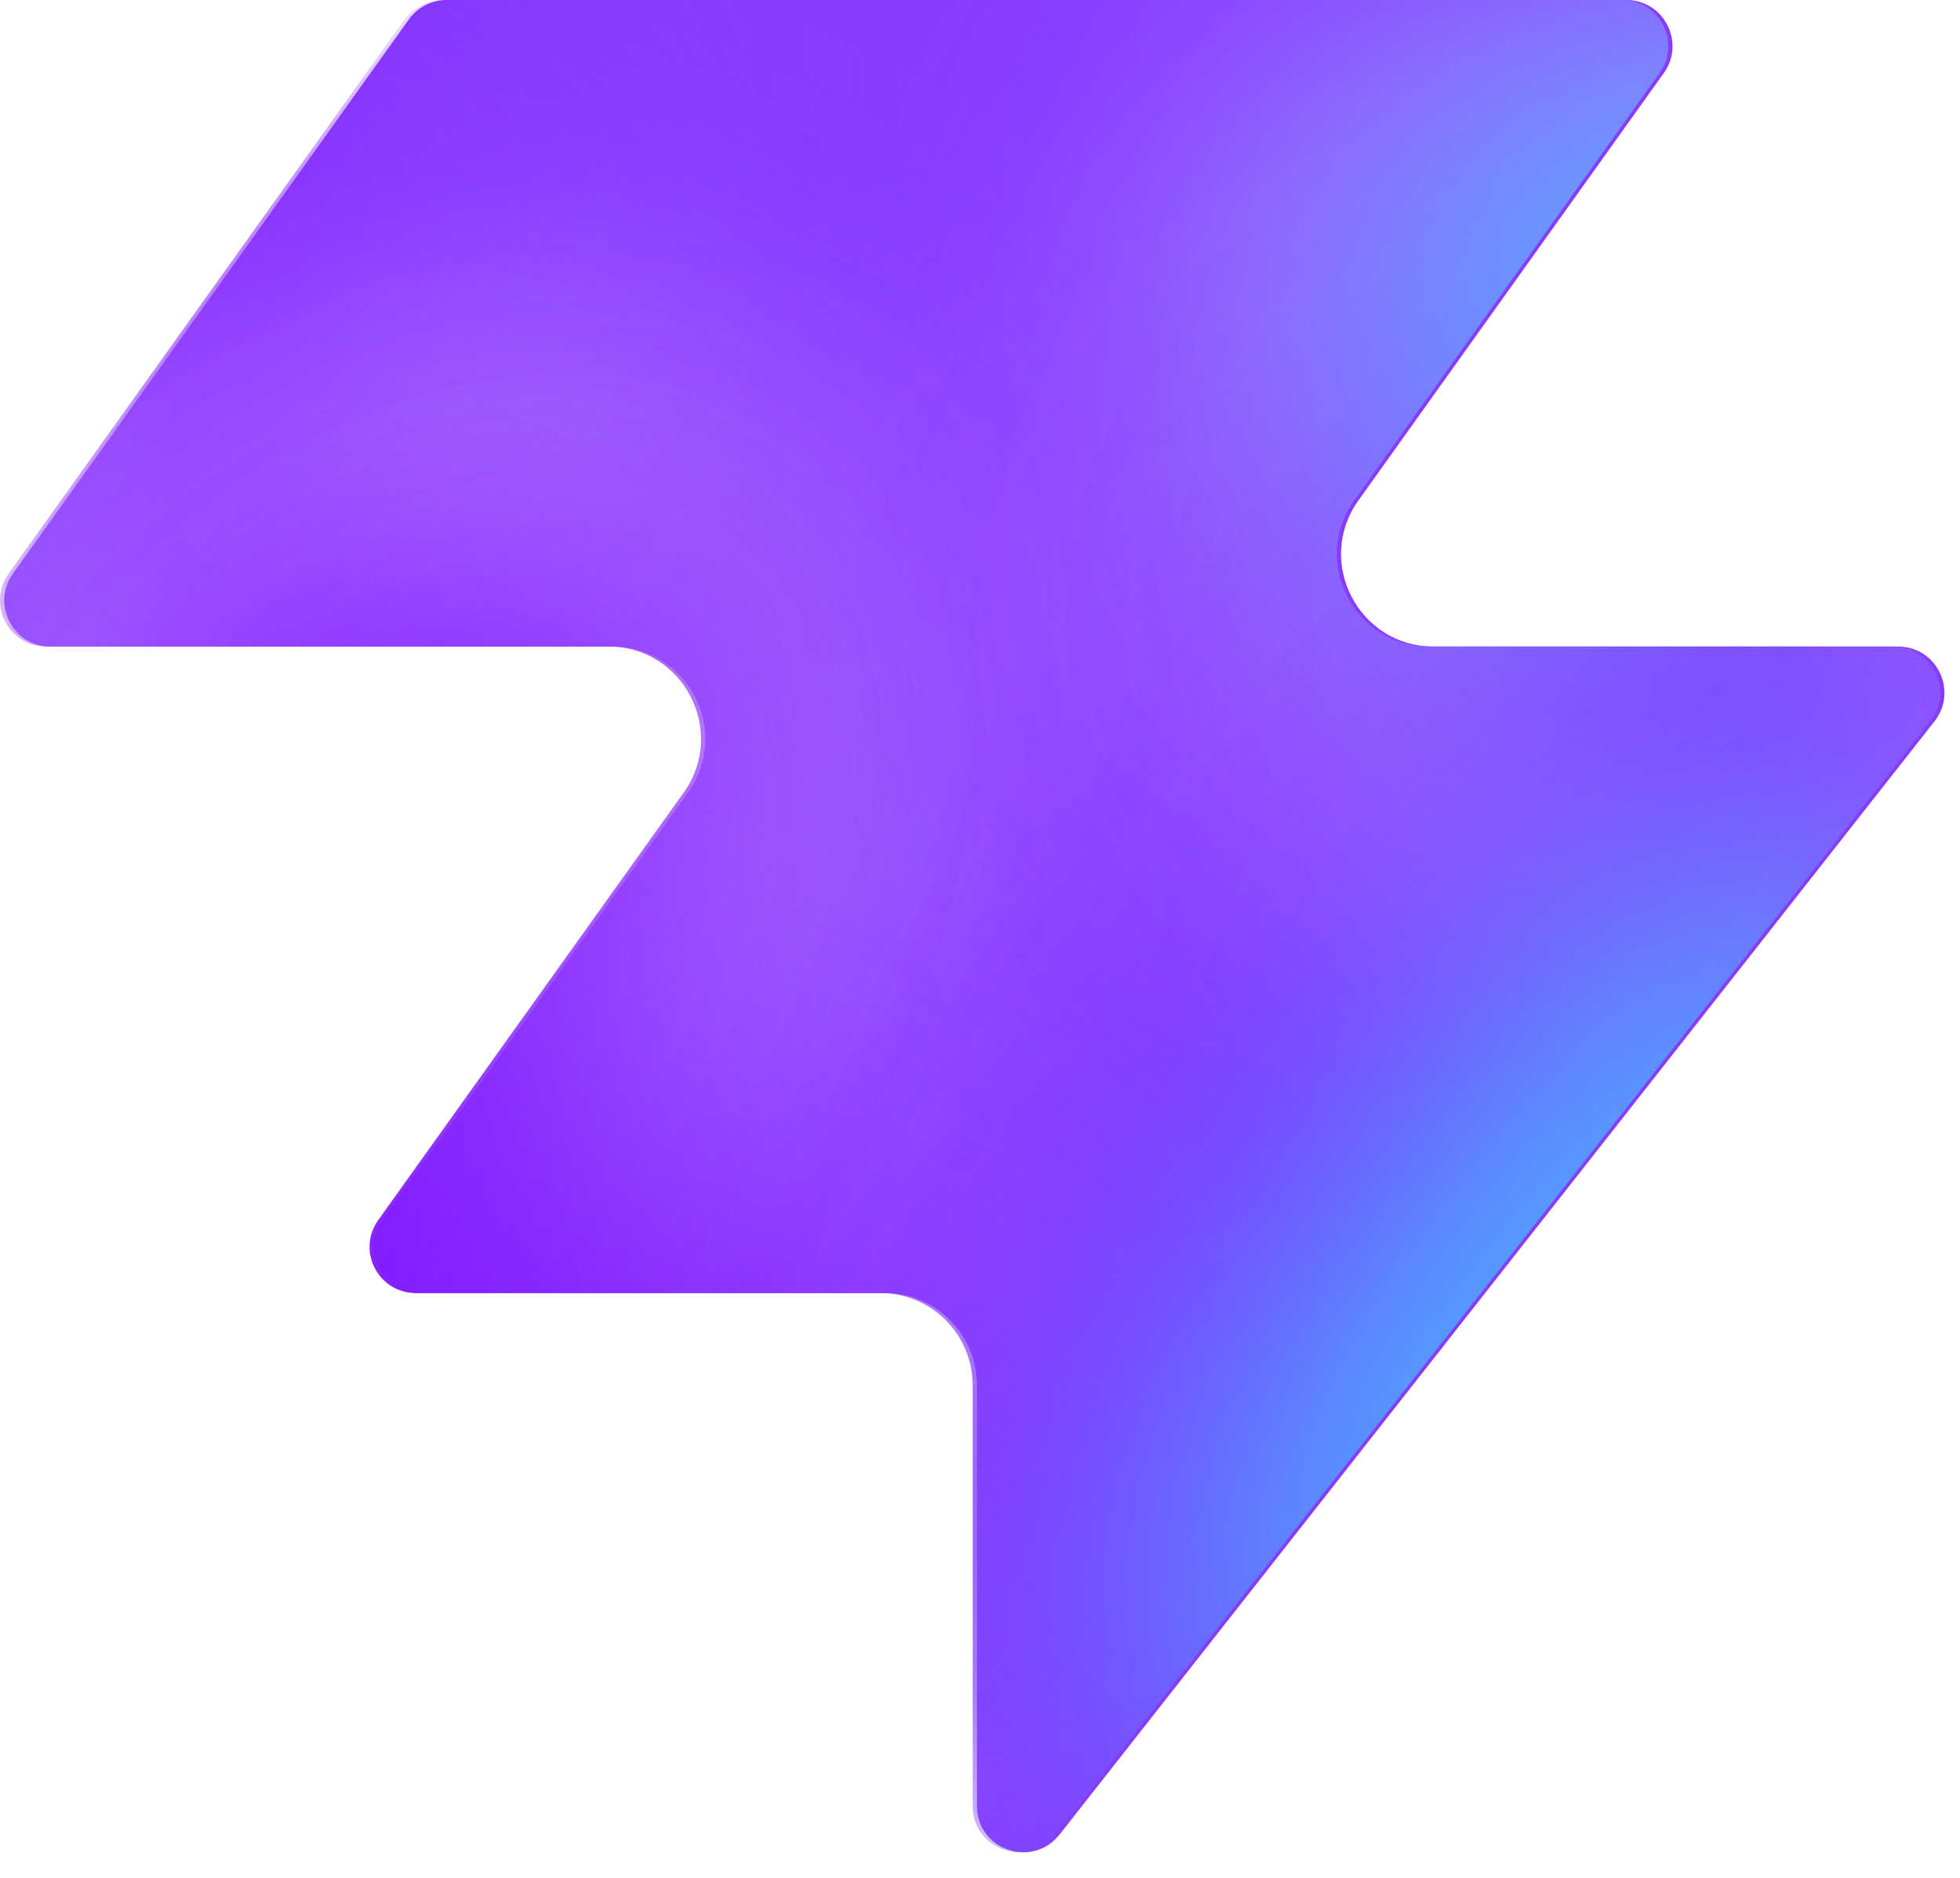
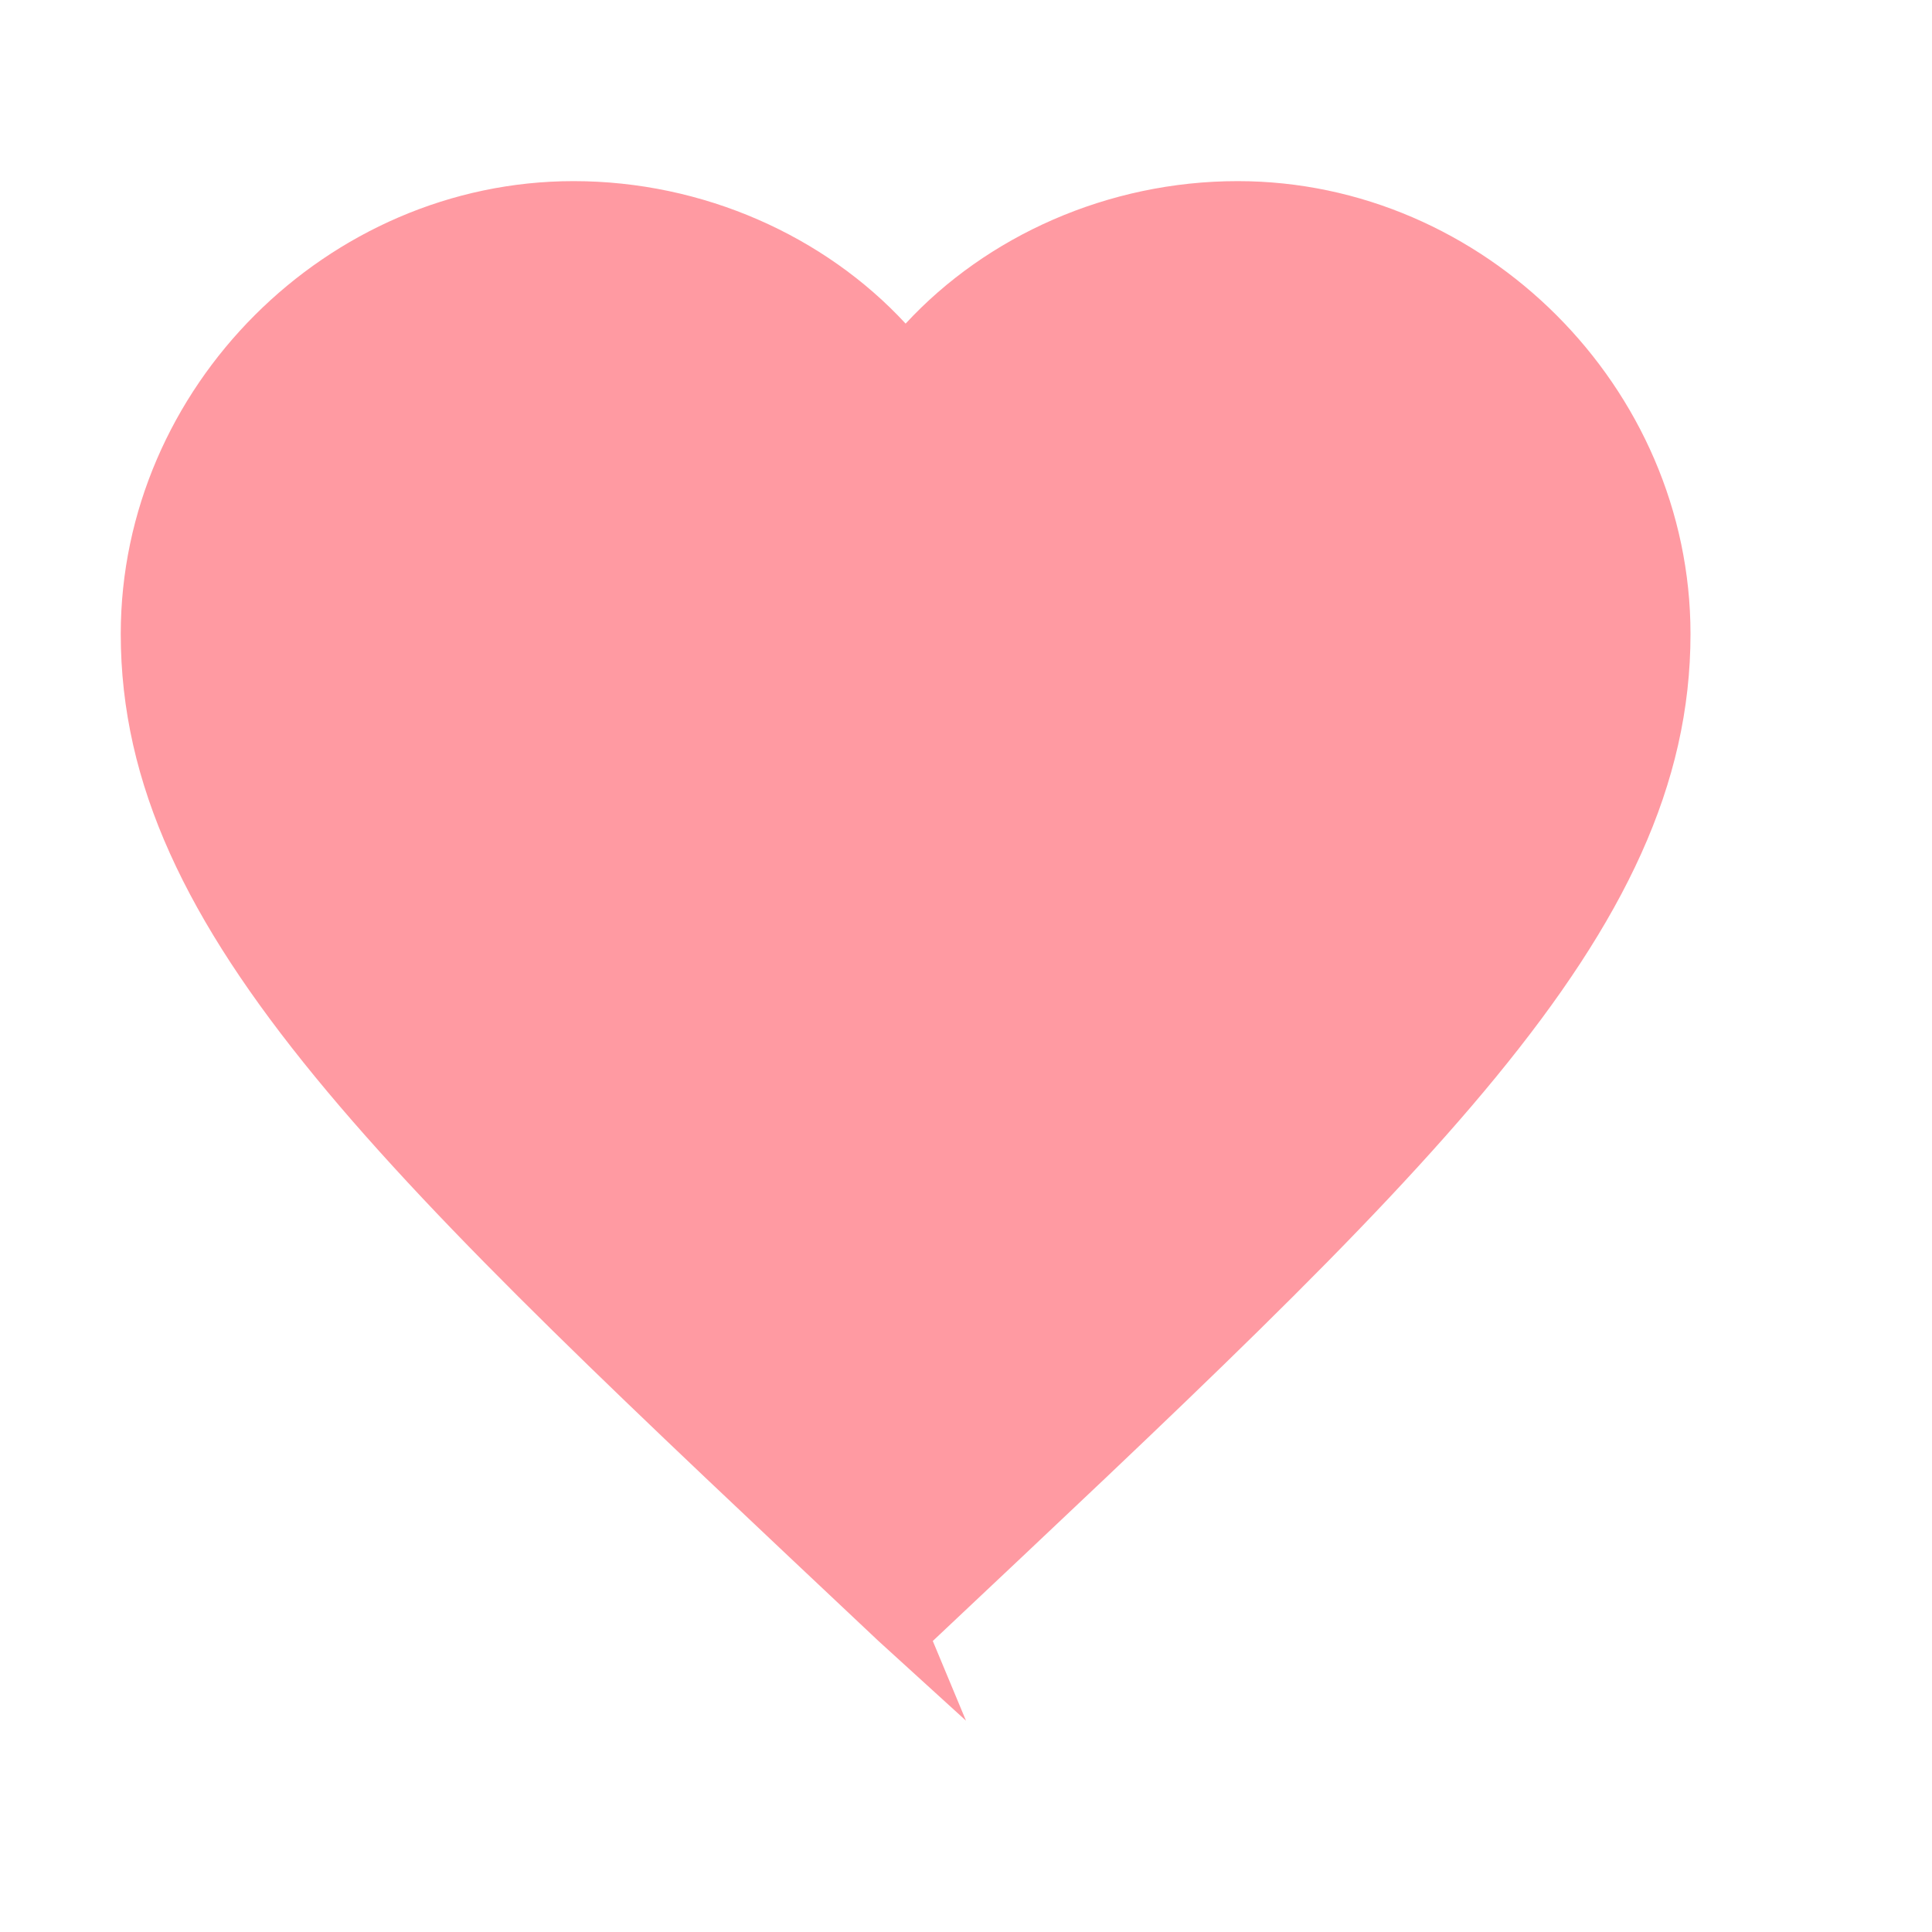
- <svg xmlns="http://www.w3.org/2000/svg" width="48" height="46" fill="none" viewBox="0 0 48 46">
-   <path fill="#863bff" d="M25.946 44.938c-.664.845-2.021.375-2.021-.698V33.937a2.26 2.26 0 0 0-2.262-2.262H10.287c-.92 0-1.456-1.04-.92-1.788l7.48-10.471c1.07-1.497 0-3.578-1.842-3.578H1.237c-.92 0-1.456-1.04-.92-1.788L10.013.474c.214-.297.556-.474.92-.474h28.894c.92 0 1.456 1.04.92 1.788l-7.48 10.471c-1.07 1.498 0 3.579 1.842 3.579h11.377c.943 0 1.473 1.088.89 1.83L25.947 44.94z" style="fill:#863bff;fill:color(display-p3 .525 .23 1);fill-opacity:1" />
-   <mask id="a" width="48" height="46" x="0" y="0" maskUnits="userSpaceOnUse" style="mask-type:alpha">
-     <path fill="#000" d="M25.842 44.938c-.664.844-2.021.375-2.021-.698V33.937a2.26 2.26 0 0 0-2.262-2.262H10.183c-.92 0-1.456-1.04-.92-1.788l7.48-10.471c1.07-1.498 0-3.579-1.842-3.579H1.133c-.92 0-1.456-1.04-.92-1.787L9.91.473c.214-.297.556-.474.92-.474h28.894c.92 0 1.456 1.04.92 1.788l-7.48 10.471c-1.07 1.498 0 3.578 1.842 3.578h11.377c.943 0 1.473 1.088.89 1.832L25.843 44.94z" style="fill:#000;fill-opacity:1" />
-   </mask>
-   <g mask="url(#a)">
-     <g filter="url(#b)">
-       <ellipse cx="5.508" cy="14.704" fill="#ede6ff" rx="5.508" ry="14.704" style="fill:#ede6ff;fill:color(display-p3 .927 .903 1);fill-opacity:1" transform="matrix(.00324 1 1 -.00324 -4.47 31.516)" />
-     </g>
-     <g filter="url(#c)">
-       <ellipse cx="10.399" cy="29.851" fill="#ede6ff" rx="10.399" ry="29.851" style="fill:#ede6ff;fill:color(display-p3 .927 .903 1);fill-opacity:1" transform="matrix(.00324 1 1 -.00324 -39.328 7.883)" />
-     </g>
-     <g filter="url(#d)">
-       <ellipse cx="5.508" cy="30.487" fill="#7e14ff" rx="5.508" ry="30.487" style="fill:#7e14ff;fill:color(display-p3 .492 .077 1);fill-opacity:1" transform="rotate(89.814 -25.913 -14.639)scale(1 -1)" />
-     </g>
-     <g filter="url(#e)">
-       <ellipse cx="5.508" cy="30.599" fill="#7e14ff" rx="5.508" ry="30.599" style="fill:#7e14ff;fill:color(display-p3 .492 .077 1);fill-opacity:1" transform="rotate(89.814 -32.644 -3.334)scale(1 -1)" />
-     </g>
-     <g filter="url(#f)">
-       <ellipse cx="5.508" cy="30.599" fill="#7e14ff" rx="5.508" ry="30.599" style="fill:#7e14ff;fill:color(display-p3 .492 .077 1);fill-opacity:1" transform="matrix(.00324 1 1 -.00324 -34.34 30.47)" />
-     </g>
-     <g filter="url(#g)">
-       <ellipse cx="14.072" cy="22.078" fill="#ede6ff" rx="14.072" ry="22.078" style="fill:#ede6ff;fill:color(display-p3 .927 .903 1);fill-opacity:1" transform="rotate(93.35 24.506 48.493)scale(-1 1)" />
-     </g>
-     <g filter="url(#h)">
-       <ellipse cx="3.47" cy="21.501" fill="#7e14ff" rx="3.47" ry="21.501" style="fill:#7e14ff;fill:color(display-p3 .492 .077 1);fill-opacity:1" transform="rotate(89.009 28.708 47.59)scale(-1 1)" />
-     </g>
-     <g filter="url(#i)">
-       <ellipse cx="3.47" cy="21.501" fill="#7e14ff" rx="3.47" ry="21.501" style="fill:#7e14ff;fill:color(display-p3 .492 .077 1);fill-opacity:1" transform="rotate(89.009 28.708 47.59)scale(-1 1)" />
-     </g>
-     <g filter="url(#j)">
-       <ellipse cx=".387" cy="8.972" fill="#7e14ff" rx="4.407" ry="29.108" style="fill:#7e14ff;fill:color(display-p3 .492 .077 1);fill-opacity:1" transform="rotate(39.51 .387 8.972)" />
-     </g>
-     <g filter="url(#k)">
-       <ellipse cx="47.523" cy="-6.092" fill="#7e14ff" rx="4.407" ry="29.108" style="fill:#7e14ff;fill:color(display-p3 .492 .077 1);fill-opacity:1" transform="rotate(37.892 47.523 -6.092)" />
-     </g>
-     <g filter="url(#l)">
-       <ellipse cx="41.412" cy="6.333" fill="#47bfff" rx="5.971" ry="9.665" style="fill:#47bfff;fill:color(display-p3 .28 .748 1);fill-opacity:1" transform="rotate(37.892 41.412 6.333)" />
-     </g>
-     <g filter="url(#m)">
-       <ellipse cx="-1.879" cy="38.332" fill="#7e14ff" rx="4.407" ry="29.108" style="fill:#7e14ff;fill:color(display-p3 .492 .077 1);fill-opacity:1" transform="rotate(37.892 -1.88 38.332)" />
-     </g>
-     <g filter="url(#n)">
-       <ellipse cx="-1.879" cy="38.332" fill="#7e14ff" rx="4.407" ry="29.108" style="fill:#7e14ff;fill:color(display-p3 .492 .077 1);fill-opacity:1" transform="rotate(37.892 -1.88 38.332)" />
-     </g>
-     <g filter="url(#o)">
-       <ellipse cx="35.651" cy="29.907" fill="#7e14ff" rx="4.407" ry="29.108" style="fill:#7e14ff;fill:color(display-p3 .492 .077 1);fill-opacity:1" transform="rotate(37.892 35.651 29.907)" />
-     </g>
-     <g filter="url(#p)">
-       <ellipse cx="38.418" cy="32.4" fill="#47bfff" rx="5.971" ry="15.297" style="fill:#47bfff;fill:color(display-p3 .28 .748 1);fill-opacity:1" transform="rotate(37.892 38.418 32.4)" />
-     </g>
-   </g>
-   <defs>
-     <filter id="b" width="60.045" height="41.654" x="-19.77" y="16.149" color-interpolation-filters="sRGB" filterUnits="userSpaceOnUse">
-       <feFlood flood-opacity="0" result="BackgroundImageFix" />
-       <feBlend in="SourceGraphic" in2="BackgroundImageFix" result="shape" />
-       <feGaussianBlur result="effect1_foregroundBlur_2002_17158" stdDeviation="7.659" />
-     </filter>
-     <filter id="c" width="90.34" height="51.437" x="-54.613" y="-7.533" color-interpolation-filters="sRGB" filterUnits="userSpaceOnUse">
-       <feFlood flood-opacity="0" result="BackgroundImageFix" />
-       <feBlend in="SourceGraphic" in2="BackgroundImageFix" result="shape" />
-       <feGaussianBlur result="effect1_foregroundBlur_2002_17158" stdDeviation="7.659" />
-     </filter>
-     <filter id="d" width="79.355" height="29.4" x="-49.64" y="2.03" color-interpolation-filters="sRGB" filterUnits="userSpaceOnUse">
-       <feFlood flood-opacity="0" result="BackgroundImageFix" />
-       <feBlend in="SourceGraphic" in2="BackgroundImageFix" result="shape" />
-       <feGaussianBlur result="effect1_foregroundBlur_2002_17158" stdDeviation="4.596" />
-     </filter>
-     <filter id="e" width="79.579" height="29.4" x="-45.045" y="20.029" color-interpolation-filters="sRGB" filterUnits="userSpaceOnUse">
-       <feFlood flood-opacity="0" result="BackgroundImageFix" />
-       <feBlend in="SourceGraphic" in2="BackgroundImageFix" result="shape" />
-       <feGaussianBlur result="effect1_foregroundBlur_2002_17158" stdDeviation="4.596" />
-     </filter>
-     <filter id="f" width="79.579" height="29.4" x="-43.513" y="21.178" color-interpolation-filters="sRGB" filterUnits="userSpaceOnUse">
-       <feFlood flood-opacity="0" result="BackgroundImageFix" />
-       <feBlend in="SourceGraphic" in2="BackgroundImageFix" result="shape" />
-       <feGaussianBlur result="effect1_foregroundBlur_2002_17158" stdDeviation="4.596" />
-     </filter>
-     <filter id="g" width="74.749" height="58.852" x="15.756" y="-17.901" color-interpolation-filters="sRGB" filterUnits="userSpaceOnUse">
-       <feFlood flood-opacity="0" result="BackgroundImageFix" />
-       <feBlend in="SourceGraphic" in2="BackgroundImageFix" result="shape" />
-       <feGaussianBlur result="effect1_foregroundBlur_2002_17158" stdDeviation="7.659" />
-     </filter>
-     <filter id="h" width="61.377" height="25.362" x="23.548" y="2.284" color-interpolation-filters="sRGB" filterUnits="userSpaceOnUse">
-       <feFlood flood-opacity="0" result="BackgroundImageFix" />
-       <feBlend in="SourceGraphic" in2="BackgroundImageFix" result="shape" />
-       <feGaussianBlur result="effect1_foregroundBlur_2002_17158" stdDeviation="4.596" />
-     </filter>
-     <filter id="i" width="61.377" height="25.362" x="23.548" y="2.284" color-interpolation-filters="sRGB" filterUnits="userSpaceOnUse">
-       <feFlood flood-opacity="0" result="BackgroundImageFix" />
-       <feBlend in="SourceGraphic" in2="BackgroundImageFix" result="shape" />
-       <feGaussianBlur result="effect1_foregroundBlur_2002_17158" stdDeviation="4.596" />
-     </filter>
-     <filter id="j" width="56.045" height="63.649" x="-27.636" y="-22.853" color-interpolation-filters="sRGB" filterUnits="userSpaceOnUse">
-       <feFlood flood-opacity="0" result="BackgroundImageFix" />
-       <feBlend in="SourceGraphic" in2="BackgroundImageFix" result="shape" />
-       <feGaussianBlur result="effect1_foregroundBlur_2002_17158" stdDeviation="4.596" />
-     </filter>
-     <filter id="k" width="54.814" height="64.646" x="20.116" y="-38.415" color-interpolation-filters="sRGB" filterUnits="userSpaceOnUse">
-       <feFlood flood-opacity="0" result="BackgroundImageFix" />
-       <feBlend in="SourceGraphic" in2="BackgroundImageFix" result="shape" />
-       <feGaussianBlur result="effect1_foregroundBlur_2002_17158" stdDeviation="4.596" />
-     </filter>
-     <filter id="l" width="33.541" height="35.313" x="24.641" y="-11.323" color-interpolation-filters="sRGB" filterUnits="userSpaceOnUse">
-       <feFlood flood-opacity="0" result="BackgroundImageFix" />
-       <feBlend in="SourceGraphic" in2="BackgroundImageFix" result="shape" />
-       <feGaussianBlur result="effect1_foregroundBlur_2002_17158" stdDeviation="4.596" />
-     </filter>
-     <filter id="m" width="54.814" height="64.646" x="-29.286" y="6.009" color-interpolation-filters="sRGB" filterUnits="userSpaceOnUse">
-       <feFlood flood-opacity="0" result="BackgroundImageFix" />
-       <feBlend in="SourceGraphic" in2="BackgroundImageFix" result="shape" />
-       <feGaussianBlur result="effect1_foregroundBlur_2002_17158" stdDeviation="4.596" />
-     </filter>
-     <filter id="n" width="54.814" height="64.646" x="-29.286" y="6.009" color-interpolation-filters="sRGB" filterUnits="userSpaceOnUse">
-       <feFlood flood-opacity="0" result="BackgroundImageFix" />
-       <feBlend in="SourceGraphic" in2="BackgroundImageFix" result="shape" />
-       <feGaussianBlur result="effect1_foregroundBlur_2002_17158" stdDeviation="4.596" />
-     </filter>
-     <filter id="o" width="54.814" height="64.646" x="8.244" y="-2.416" color-interpolation-filters="sRGB" filterUnits="userSpaceOnUse">
-       <feFlood flood-opacity="0" result="BackgroundImageFix" />
-       <feBlend in="SourceGraphic" in2="BackgroundImageFix" result="shape" />
-       <feGaussianBlur result="effect1_foregroundBlur_2002_17158" stdDeviation="4.596" />
-     </filter>
-     <filter id="p" width="39.409" height="43.623" x="18.713" y="10.588" color-interpolation-filters="sRGB" filterUnits="userSpaceOnUse">
-       <feFlood flood-opacity="0" result="BackgroundImageFix" />
-       <feBlend in="SourceGraphic" in2="BackgroundImageFix" result="shape" />
-       <feGaussianBlur result="effect1_foregroundBlur_2002_17158" stdDeviation="4.596" />
-     </filter>
-   </defs>
+ <svg xmlns="http://www.w3.org/2000/svg" viewBox="0 0 32 32" fill="#FF9AA2">
+   <path d="M16 28.5l-1.45-1.32C6.4 19.5 2 15.5 2 10.5 2 6.42 5.42 3 9.5 3c2.15 0 4.16.91 5.5 2.36C16.34 3.91 18.35 3 20.5 3 24.58 3 28 6.42 28 10.5c0 5-4.4 9-12.55 16.68L16 28.5z" />
</svg>
